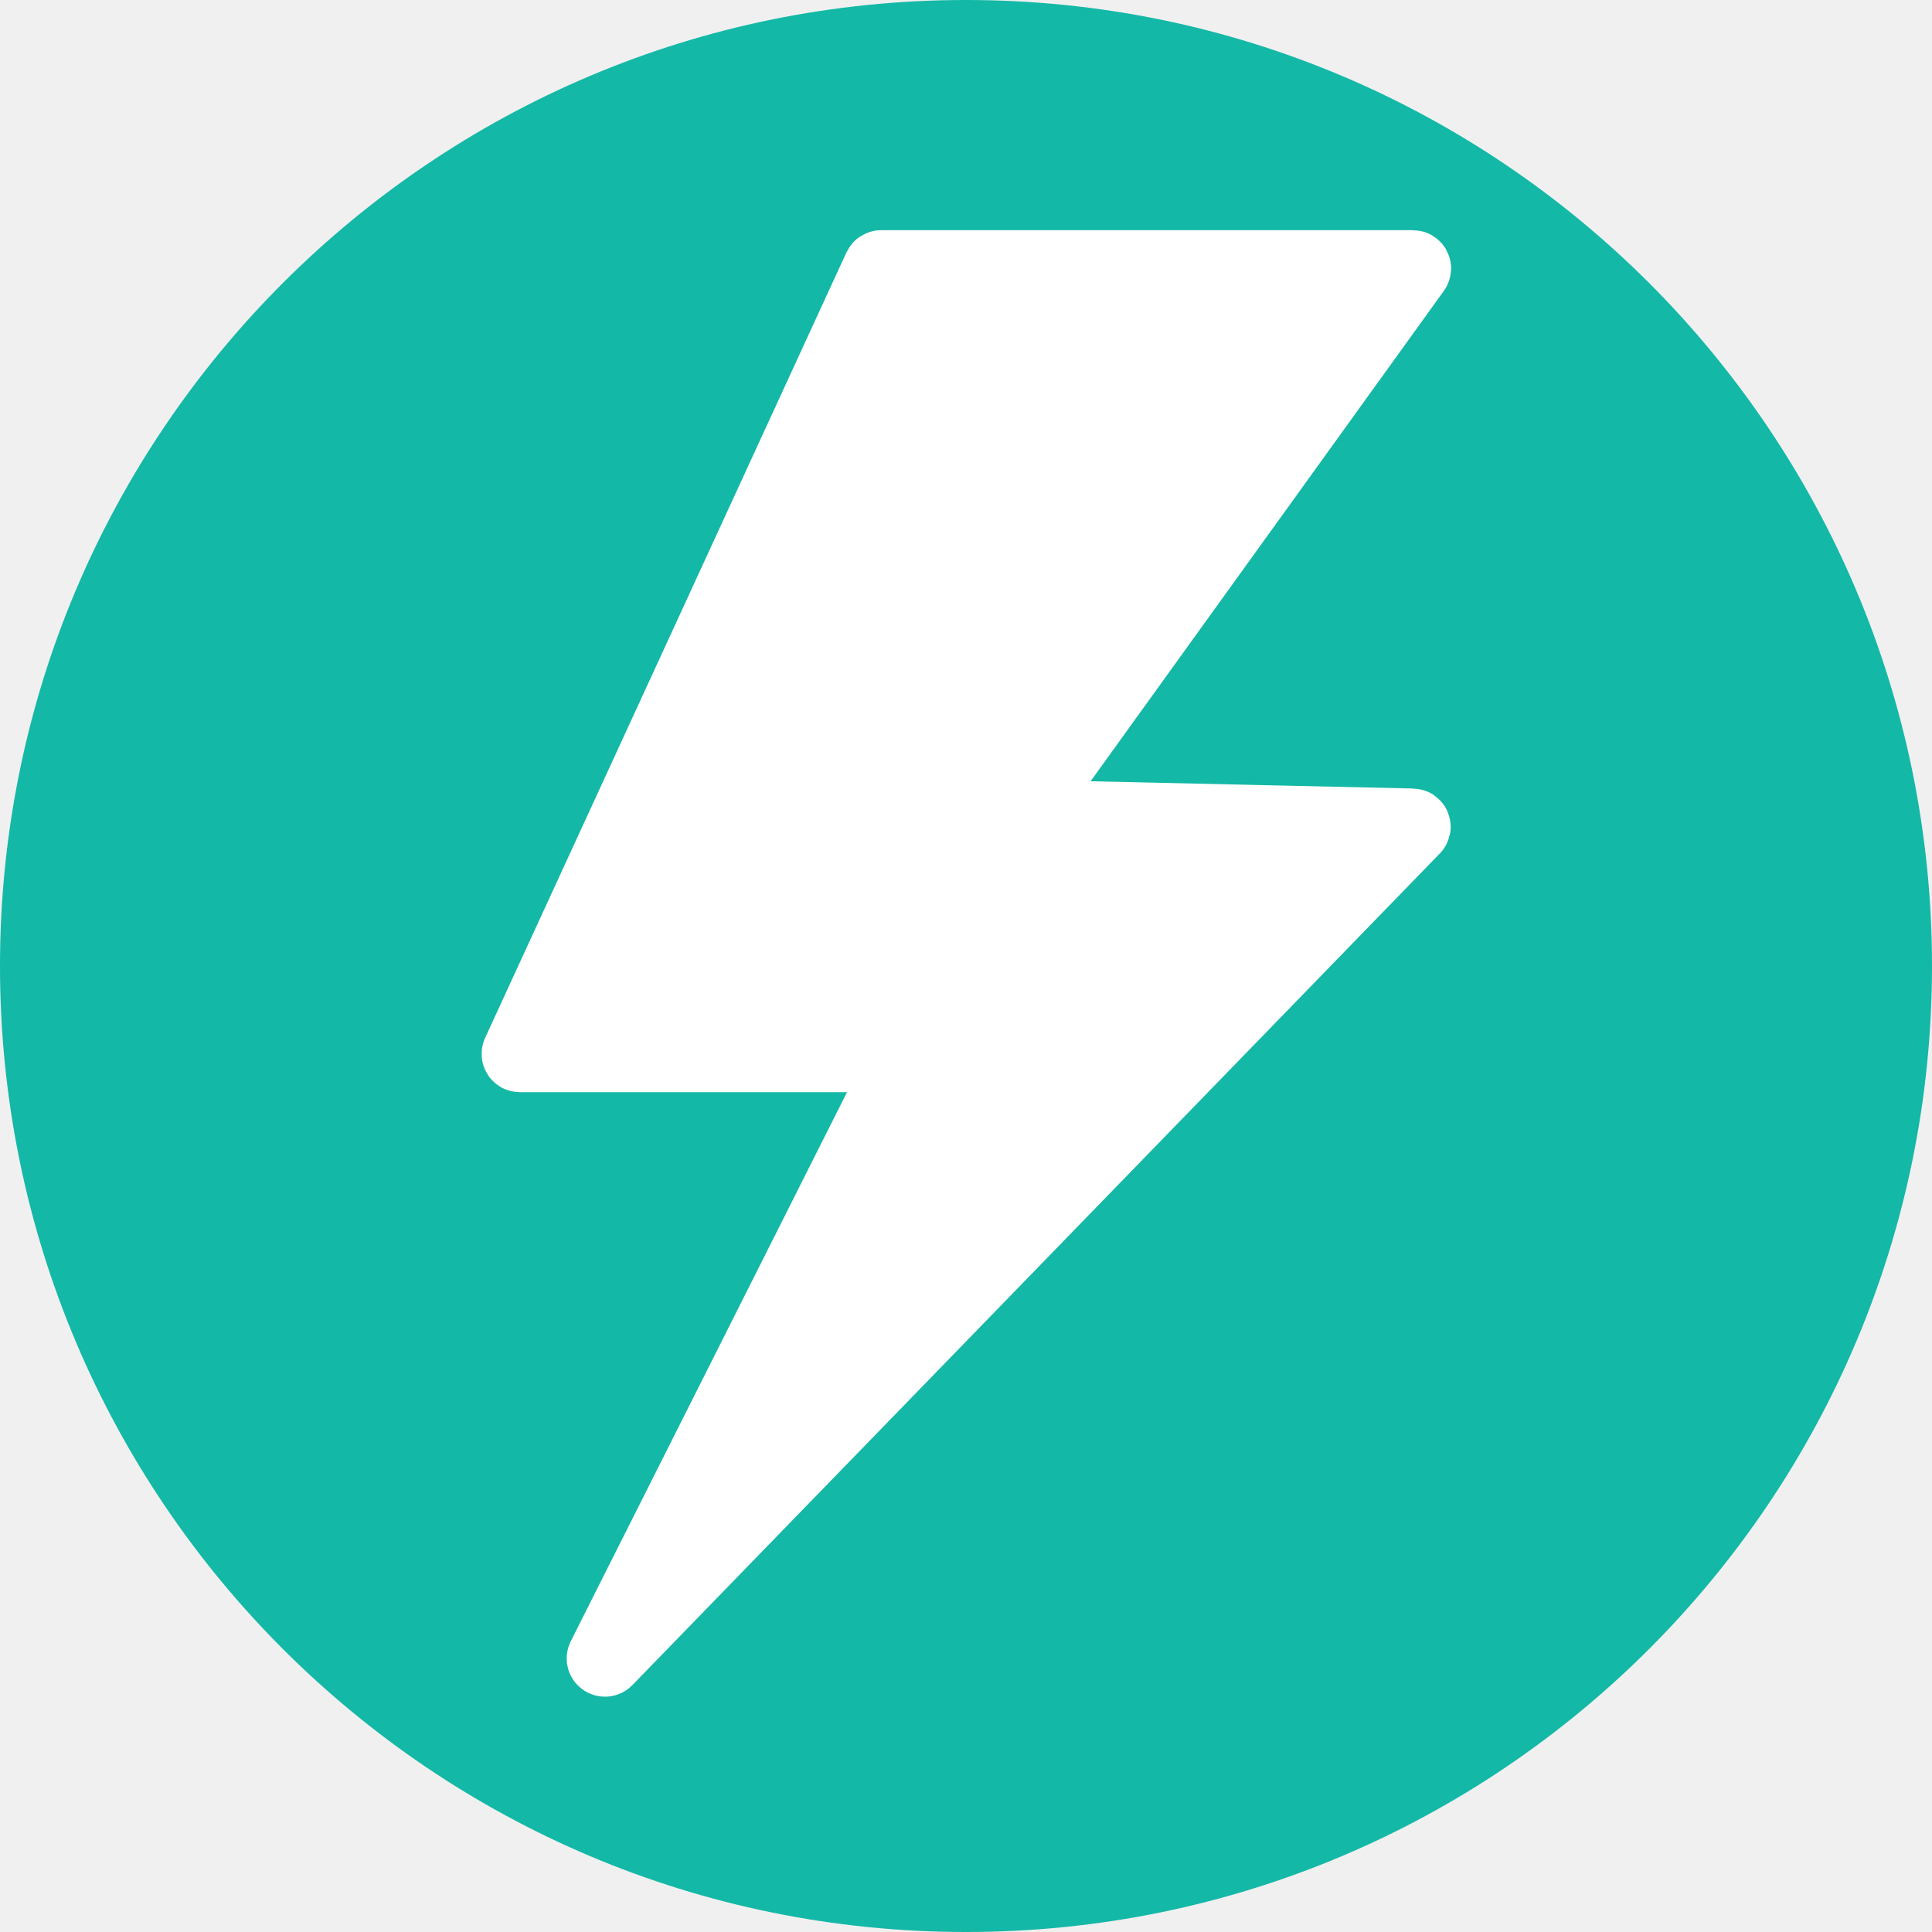
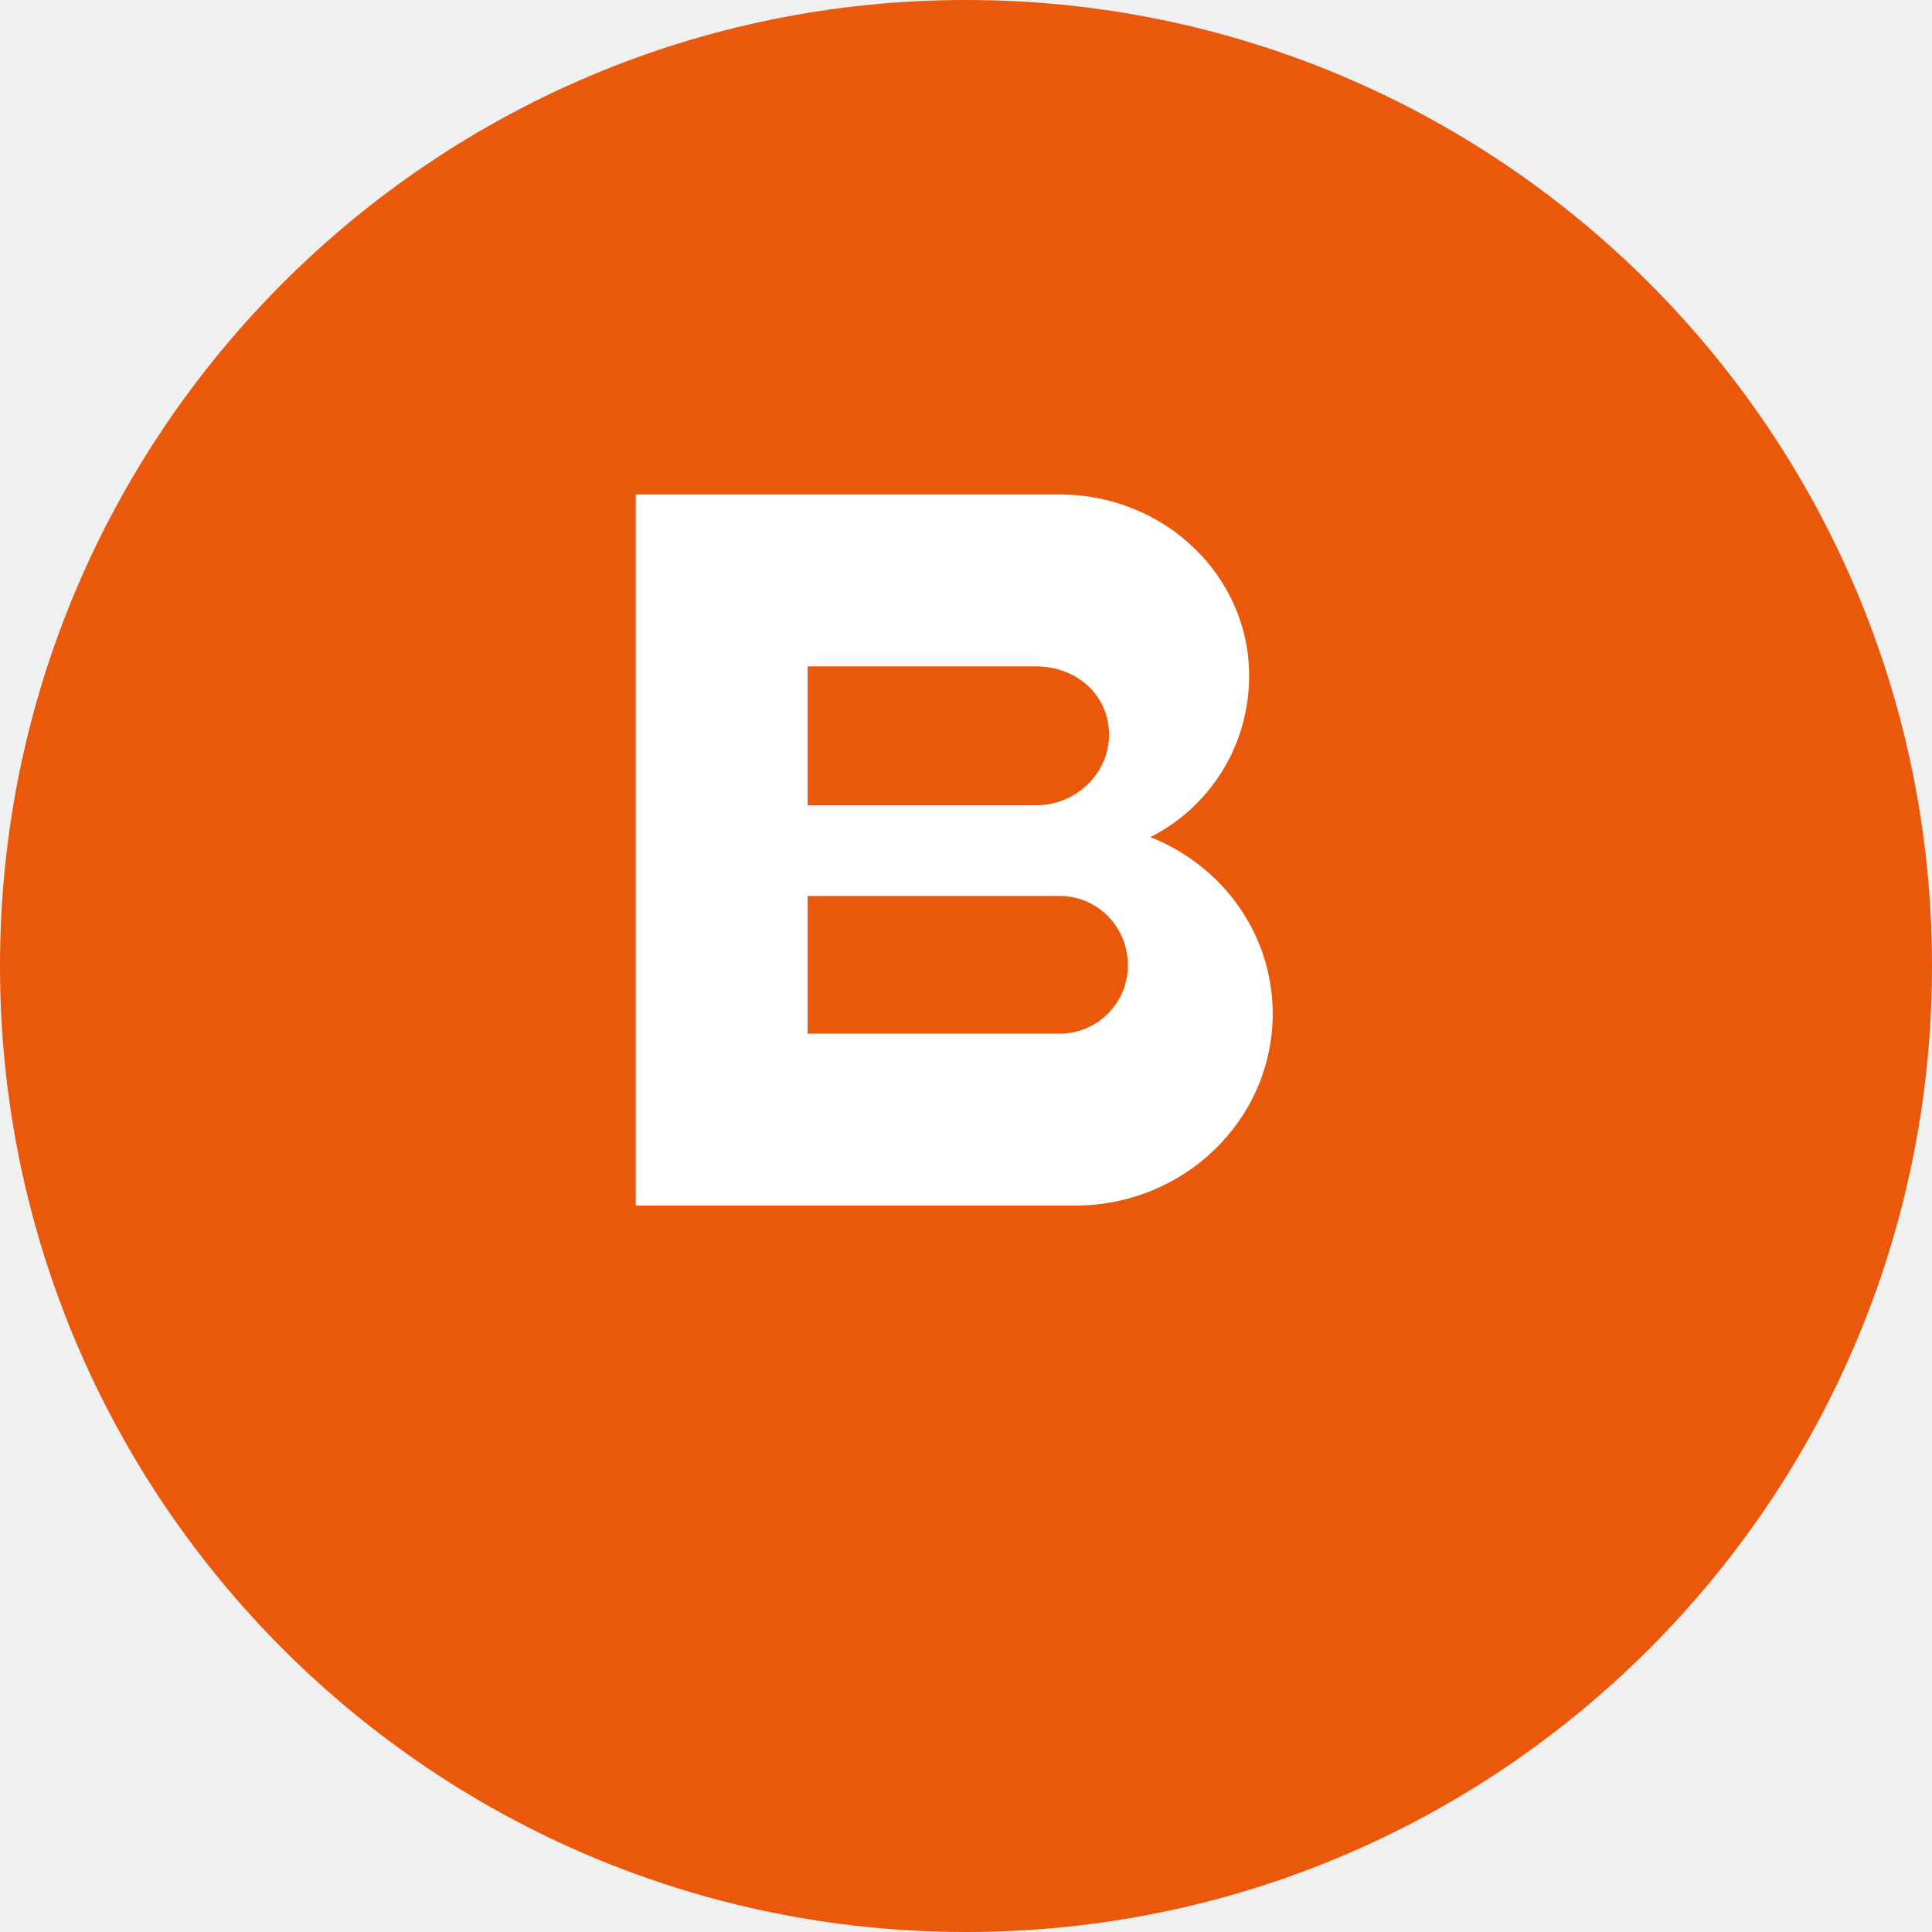
<svg xmlns="http://www.w3.org/2000/svg" width="1641" height="1641" viewBox="0 0 1641 1641" fill="none">
-   <circle cx="820.5" cy="820.5" r="820.5" fill="#14B8A6" />
-   <path d="M866.897 692.185L1200.86 228.584C1201.34 227.923 1200.86 227 1200.05 227H748.469C748.078 227 747.723 227.227 747.56 227.582L440.652 894.768C440.347 895.43 440.831 896.185 441.561 896.185H768.914C769.658 896.185 770.142 896.97 769.807 897.635L512.947 1408.18C512.433 1409.2 513.761 1410.15 514.558 1409.32L1200.4 702.94C1201.01 702.314 1200.58 701.263 1199.71 701.244L867.686 693.77C866.881 693.752 866.426 692.839 866.897 692.185Z" fill="white" stroke="white" stroke-width="63" />
+   <circle cx="820.5" cy="820.5" r="820.5" fill="#EA580C" />
+   <path d="M540 420H900C989 420 1061 489 1061 574C1061 634 1027 686 977 711C1038 735 1081 793 1081 861C1081 951 1006 1024 913 1024H540V420ZM686 566V684H880C914 684 942 657 942 624C942 590 914 566 880 566H686ZM686 826V878H900C932 878 958 852 958 820C958 787 932 761 900 761H686V826Z" fill="white" />
</svg>
